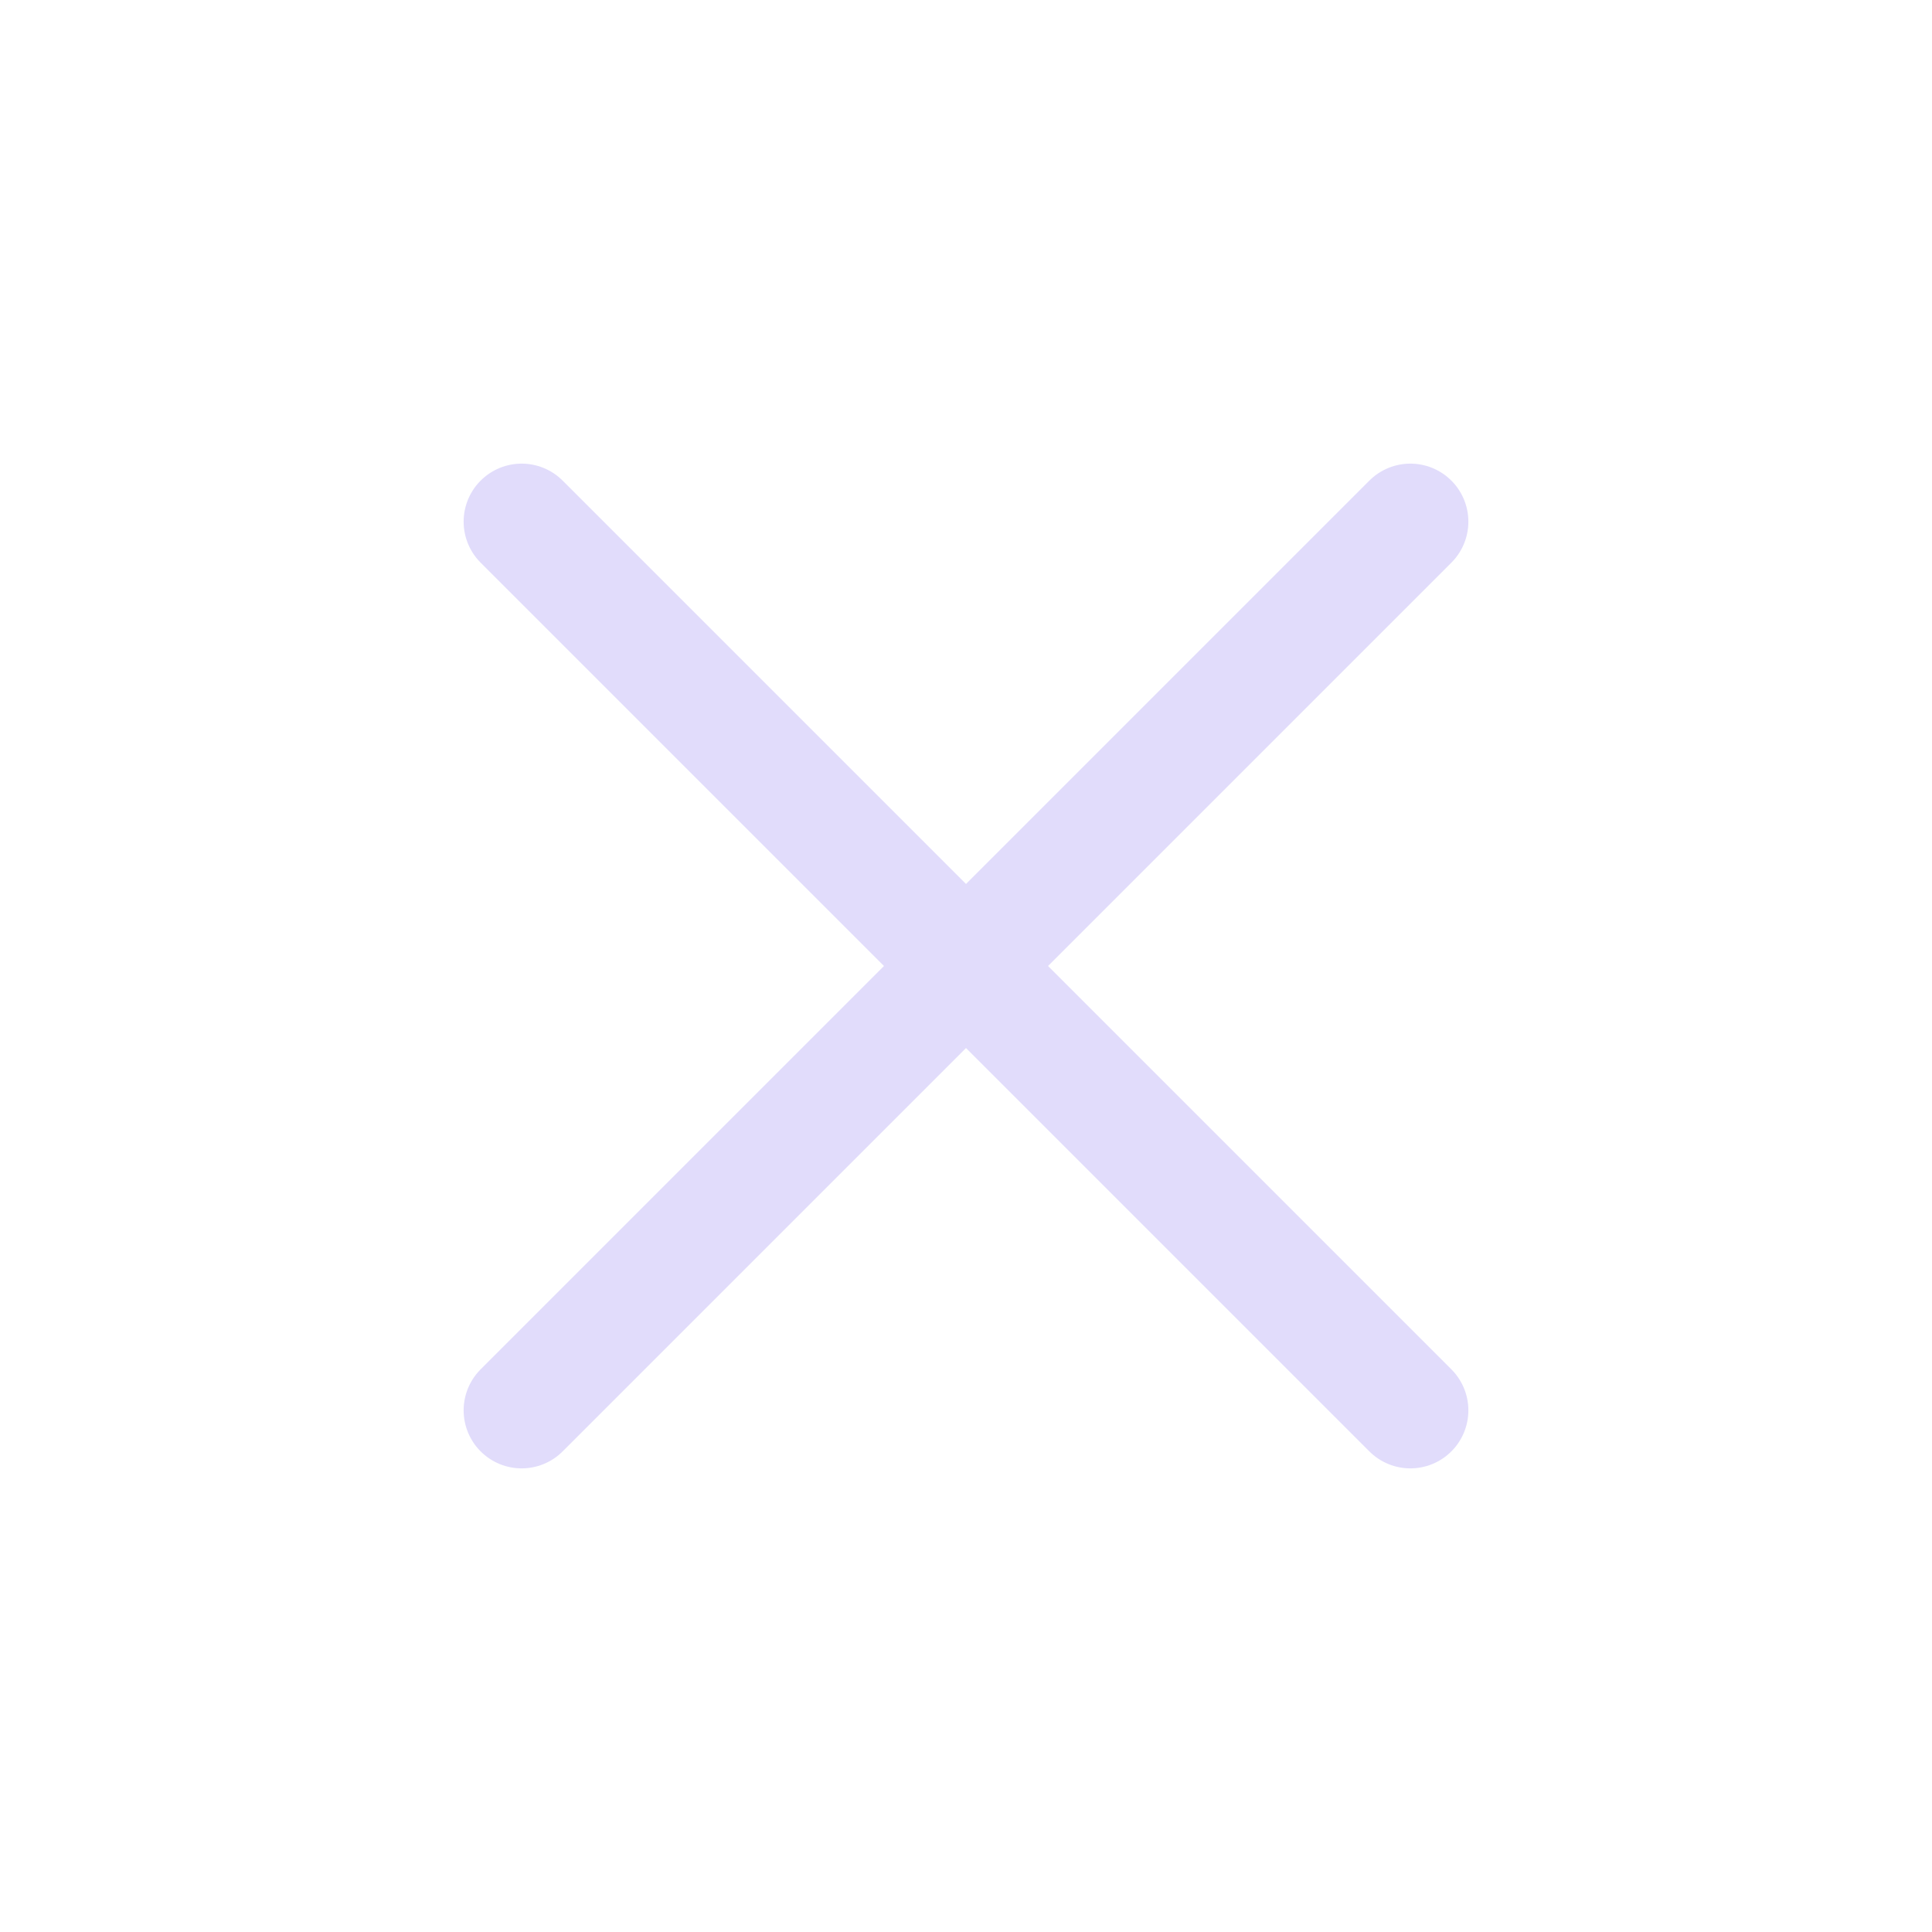
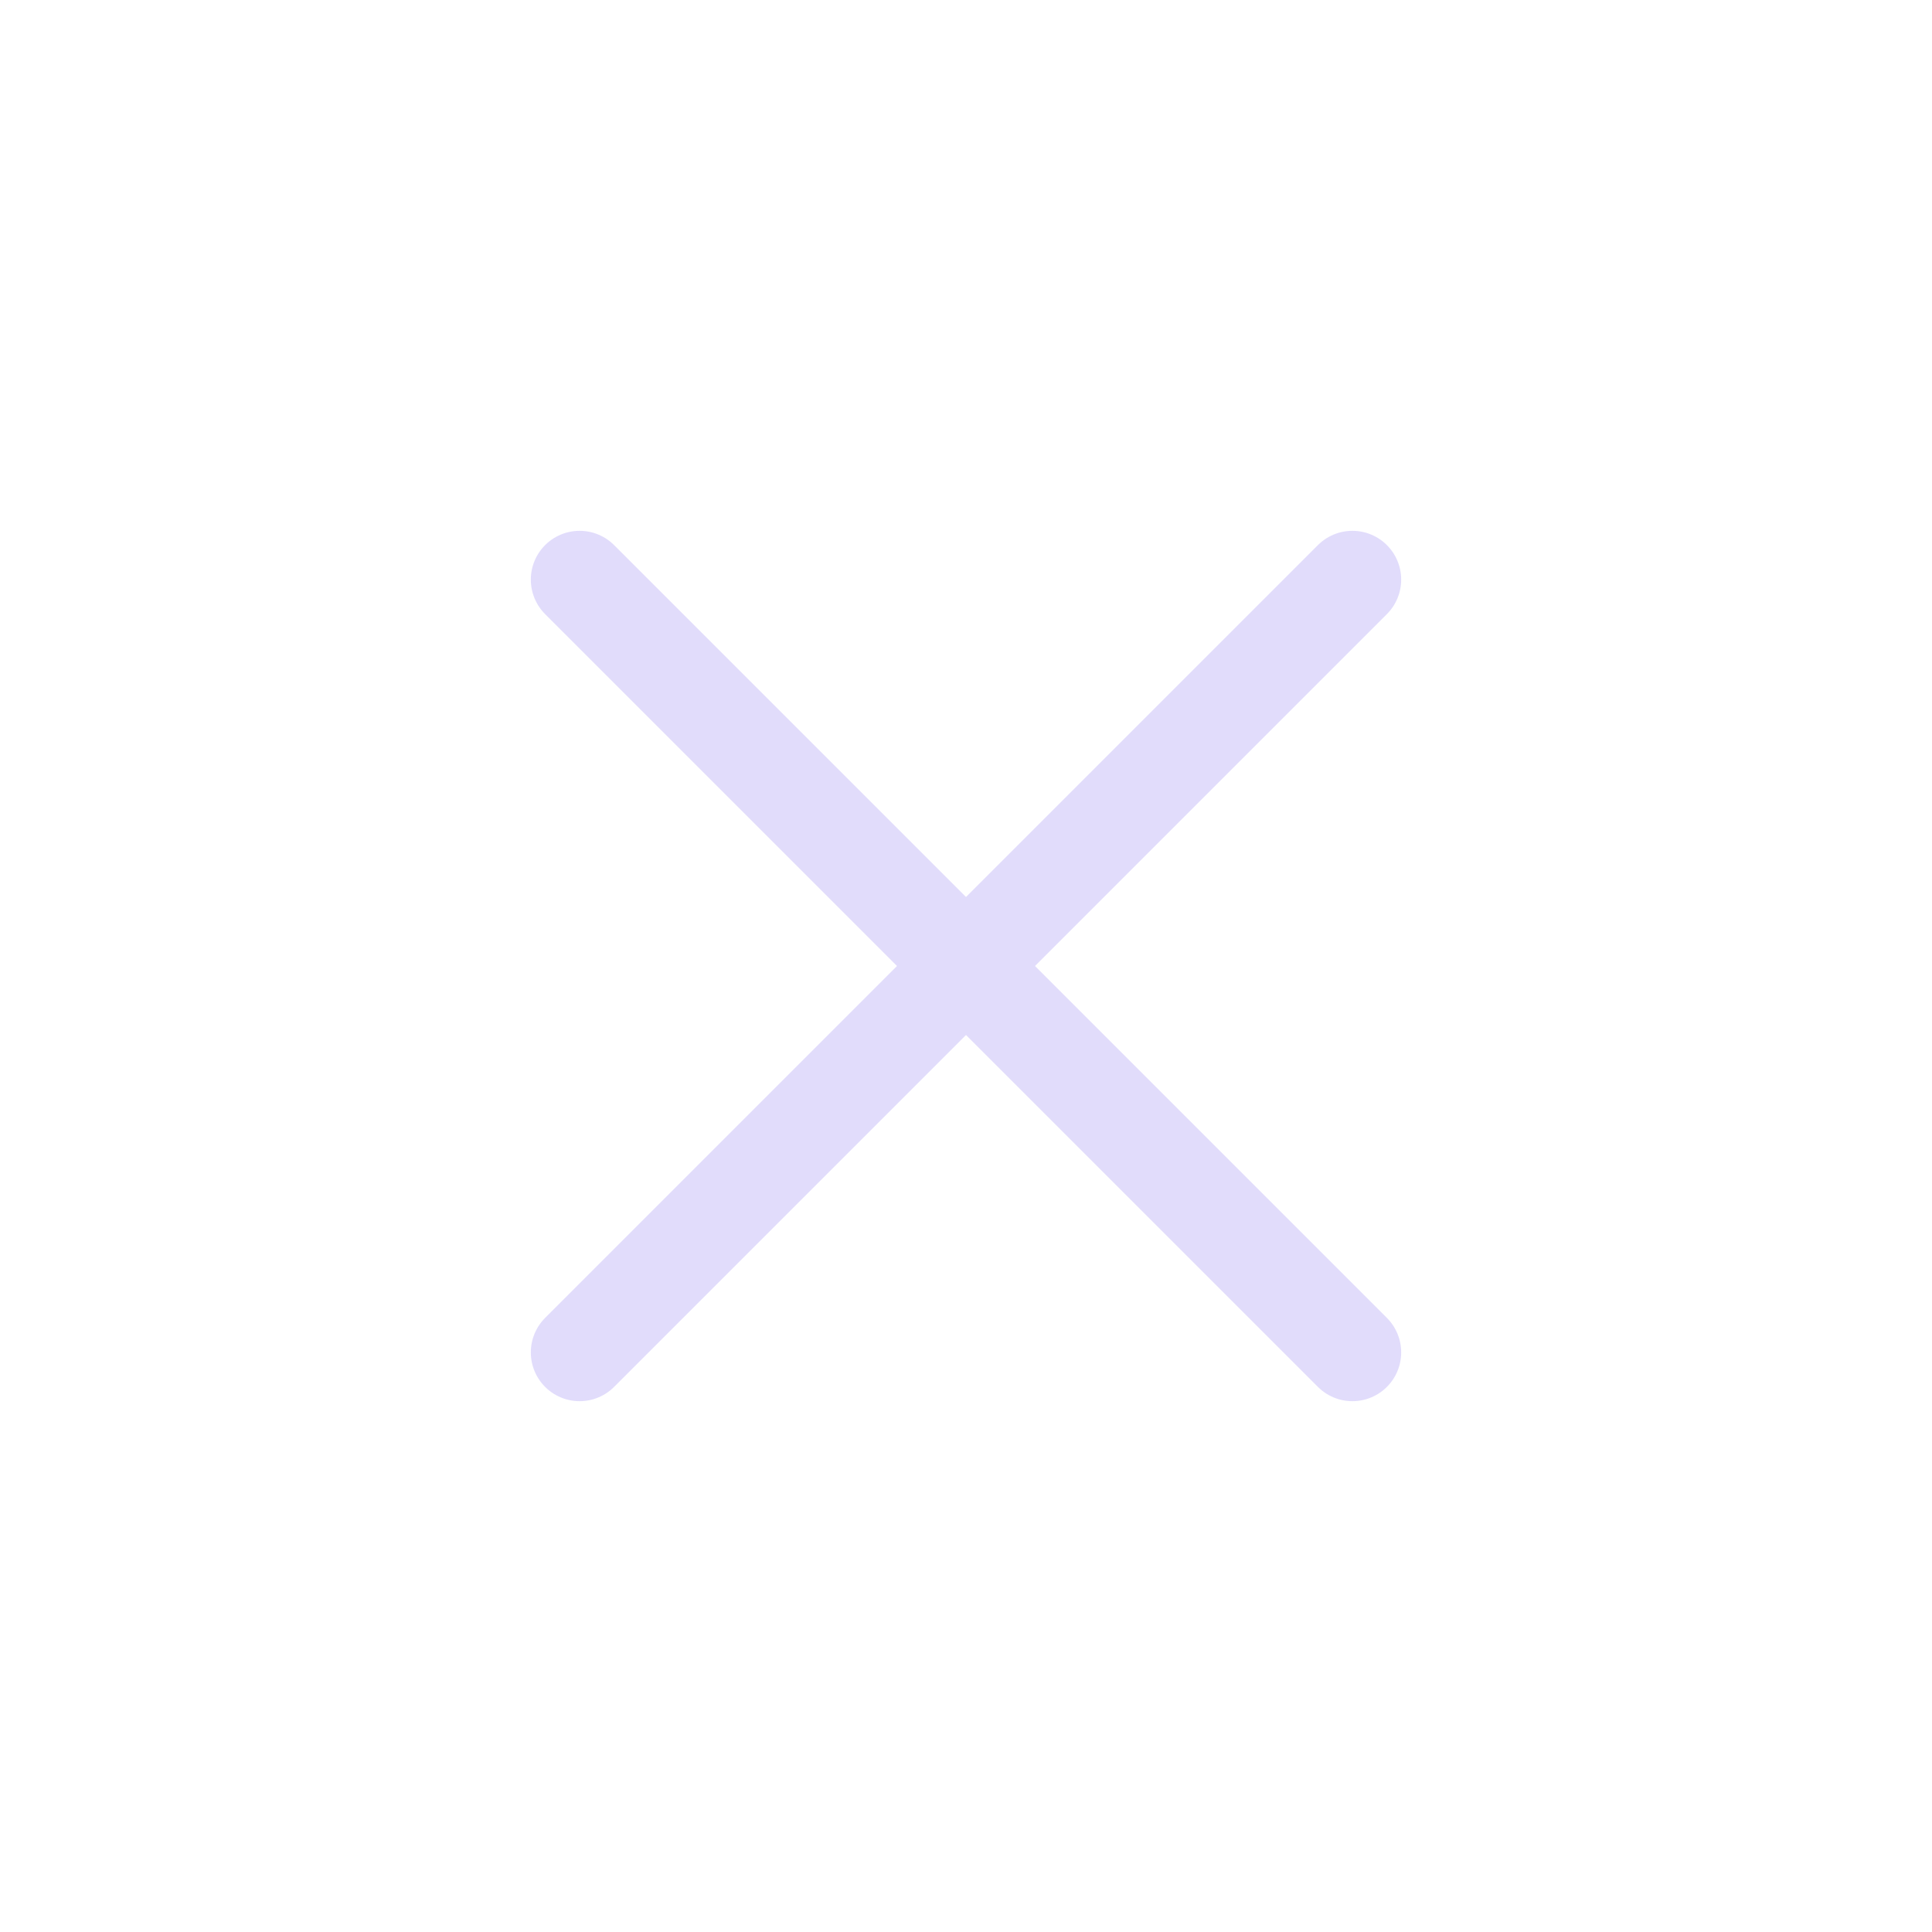
<svg xmlns="http://www.w3.org/2000/svg" viewBox="0 0 50 50" version="1.2" baseProfile="tiny">
  <defs>
</defs>
  <g fill="none" stroke="black" stroke-width="1" fill-rule="evenodd" stroke-linecap="square" stroke-linejoin="bevel">
-     <g fill="none" stroke="#e1dcfb" stroke-opacity="1" stroke-width="1.001" stroke-linecap="square" stroke-linejoin="bevel" transform="matrix(2.5,0,0,2.5,2.5,2.5)" font-family="Noto Sans" font-size="10" font-weight="400" font-style="normal">
- </g>
-     <g fill="none" stroke="#e1dcfb" stroke-opacity="1" stroke-width="1.001" stroke-linecap="round" stroke-linejoin="miter" stroke-miterlimit="2" transform="matrix(2.5,0,0,2.5,2.5,2.5)" font-family="Noto Sans" font-size="10" font-weight="400" font-style="normal">
- </g>
-     <g fill="none" stroke="#e1dcfb" stroke-opacity="1" stroke-width="1.001" stroke-linecap="round" stroke-linejoin="miter" stroke-miterlimit="2" transform="matrix(2.5,0,0,2.5,2.5,2.5)" font-family="Noto Sans" font-size="10" font-weight="400" font-style="normal">
- </g>
-     <g fill="none" stroke="#e1dcfb" stroke-opacity="1" stroke-width="1.201" stroke-linecap="round" stroke-linejoin="miter" stroke-miterlimit="2" transform="matrix(2.5,0,0,2.5,2.5,2.5)" font-family="Noto Sans" font-size="10" font-weight="400" font-style="normal">
-       <polyline fill="none" vector-effect="none" points="4.4,4.4 13.6,13.6 " />
-       <polyline fill="none" vector-effect="none" points="13.6,4.4 4.4,13.6 " />
+     <g fill="none" stroke="#e1dcfb" stroke-opacity="1" stroke-width="1.01" stroke-linecap="round" stroke-linejoin="miter" stroke-miterlimit="2" transform="matrix(2.5,0,0,2.5,2.5,2.5)" font-family="Noto Sans" font-size="10" font-weight="400" font-style="normal">
+       <polyline fill="none" vector-effect="none" points="5,5 13,13 " />
+       <polyline fill="none" vector-effect="none" points="13,5 5,13 " />
    </g>
-     <g fill="none" stroke="#e1dcfb" stroke-opacity="1" stroke-width="1.001" stroke-linecap="square" stroke-linejoin="bevel" transform="matrix(2.5,0,0,2.5,2.5,2.5)" font-family="Noto Sans" font-size="10" font-weight="400" font-style="normal">
- </g>
    <g fill="none" stroke="#000000" stroke-opacity="1" stroke-width="1" stroke-linecap="square" stroke-linejoin="bevel" transform="matrix(1,0,0,1,0,0)" font-family="Noto Sans" font-size="10" font-weight="400" font-style="normal">
</g>
  </g>
</svg>
